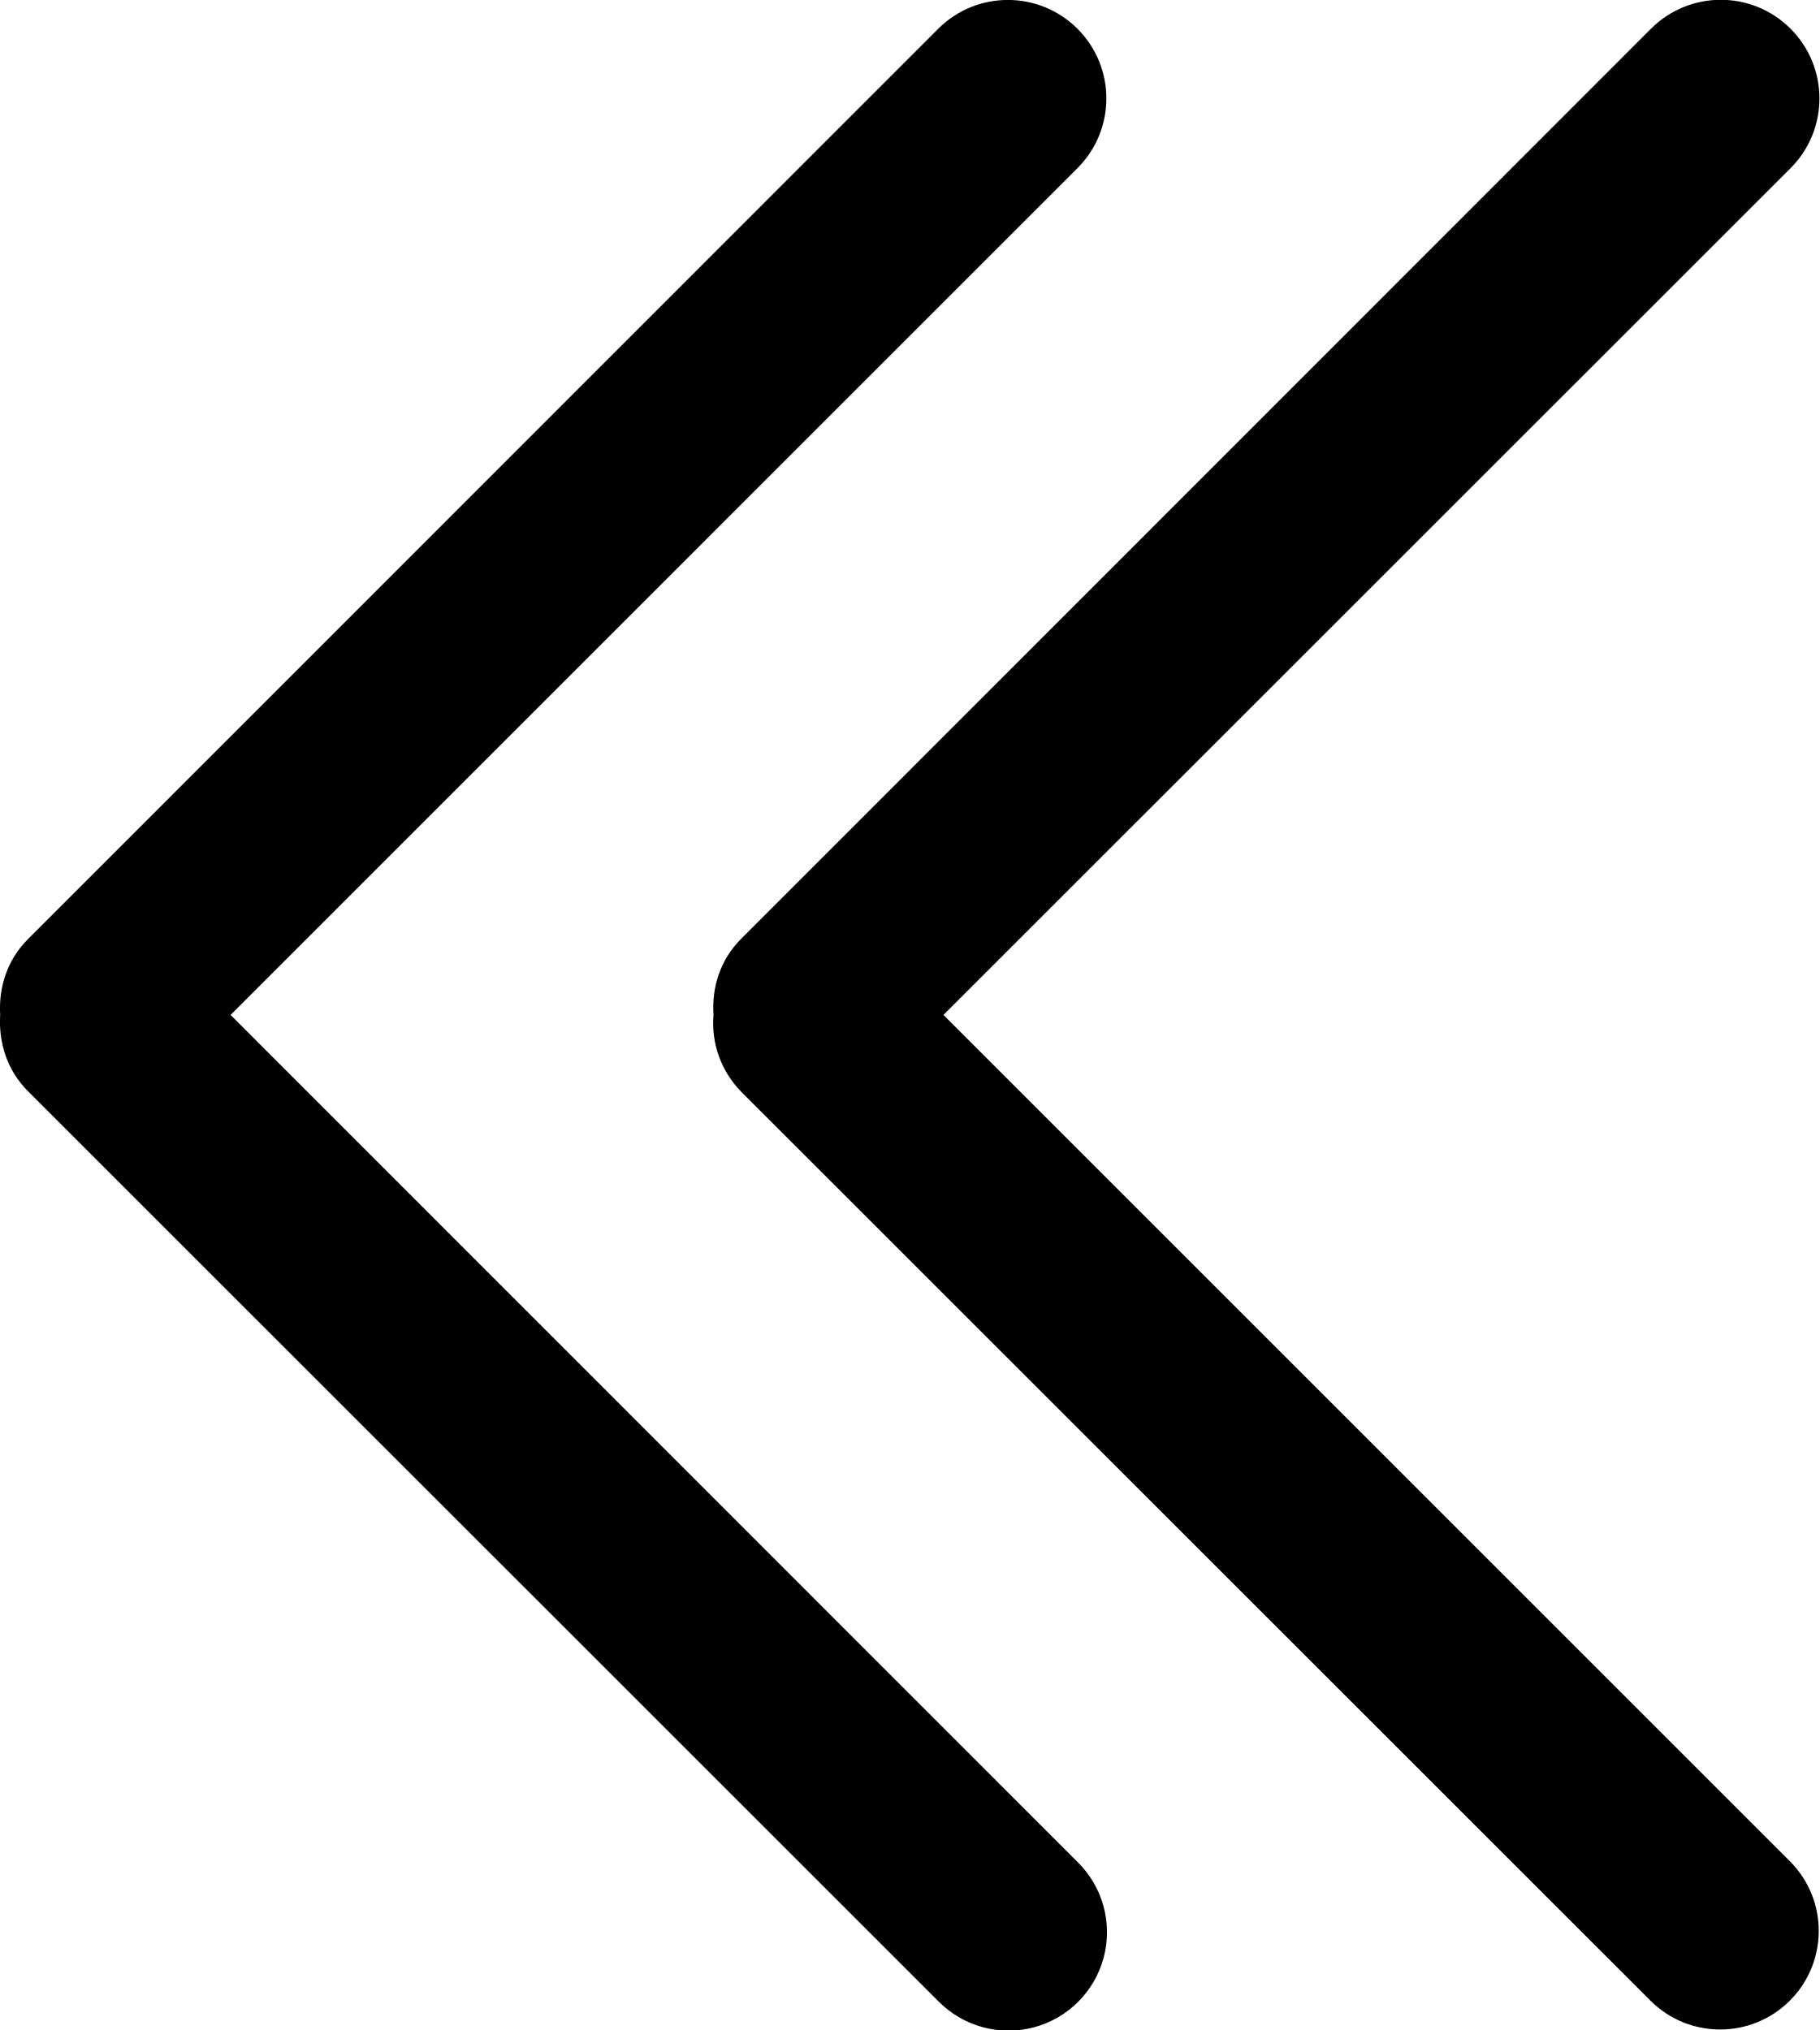
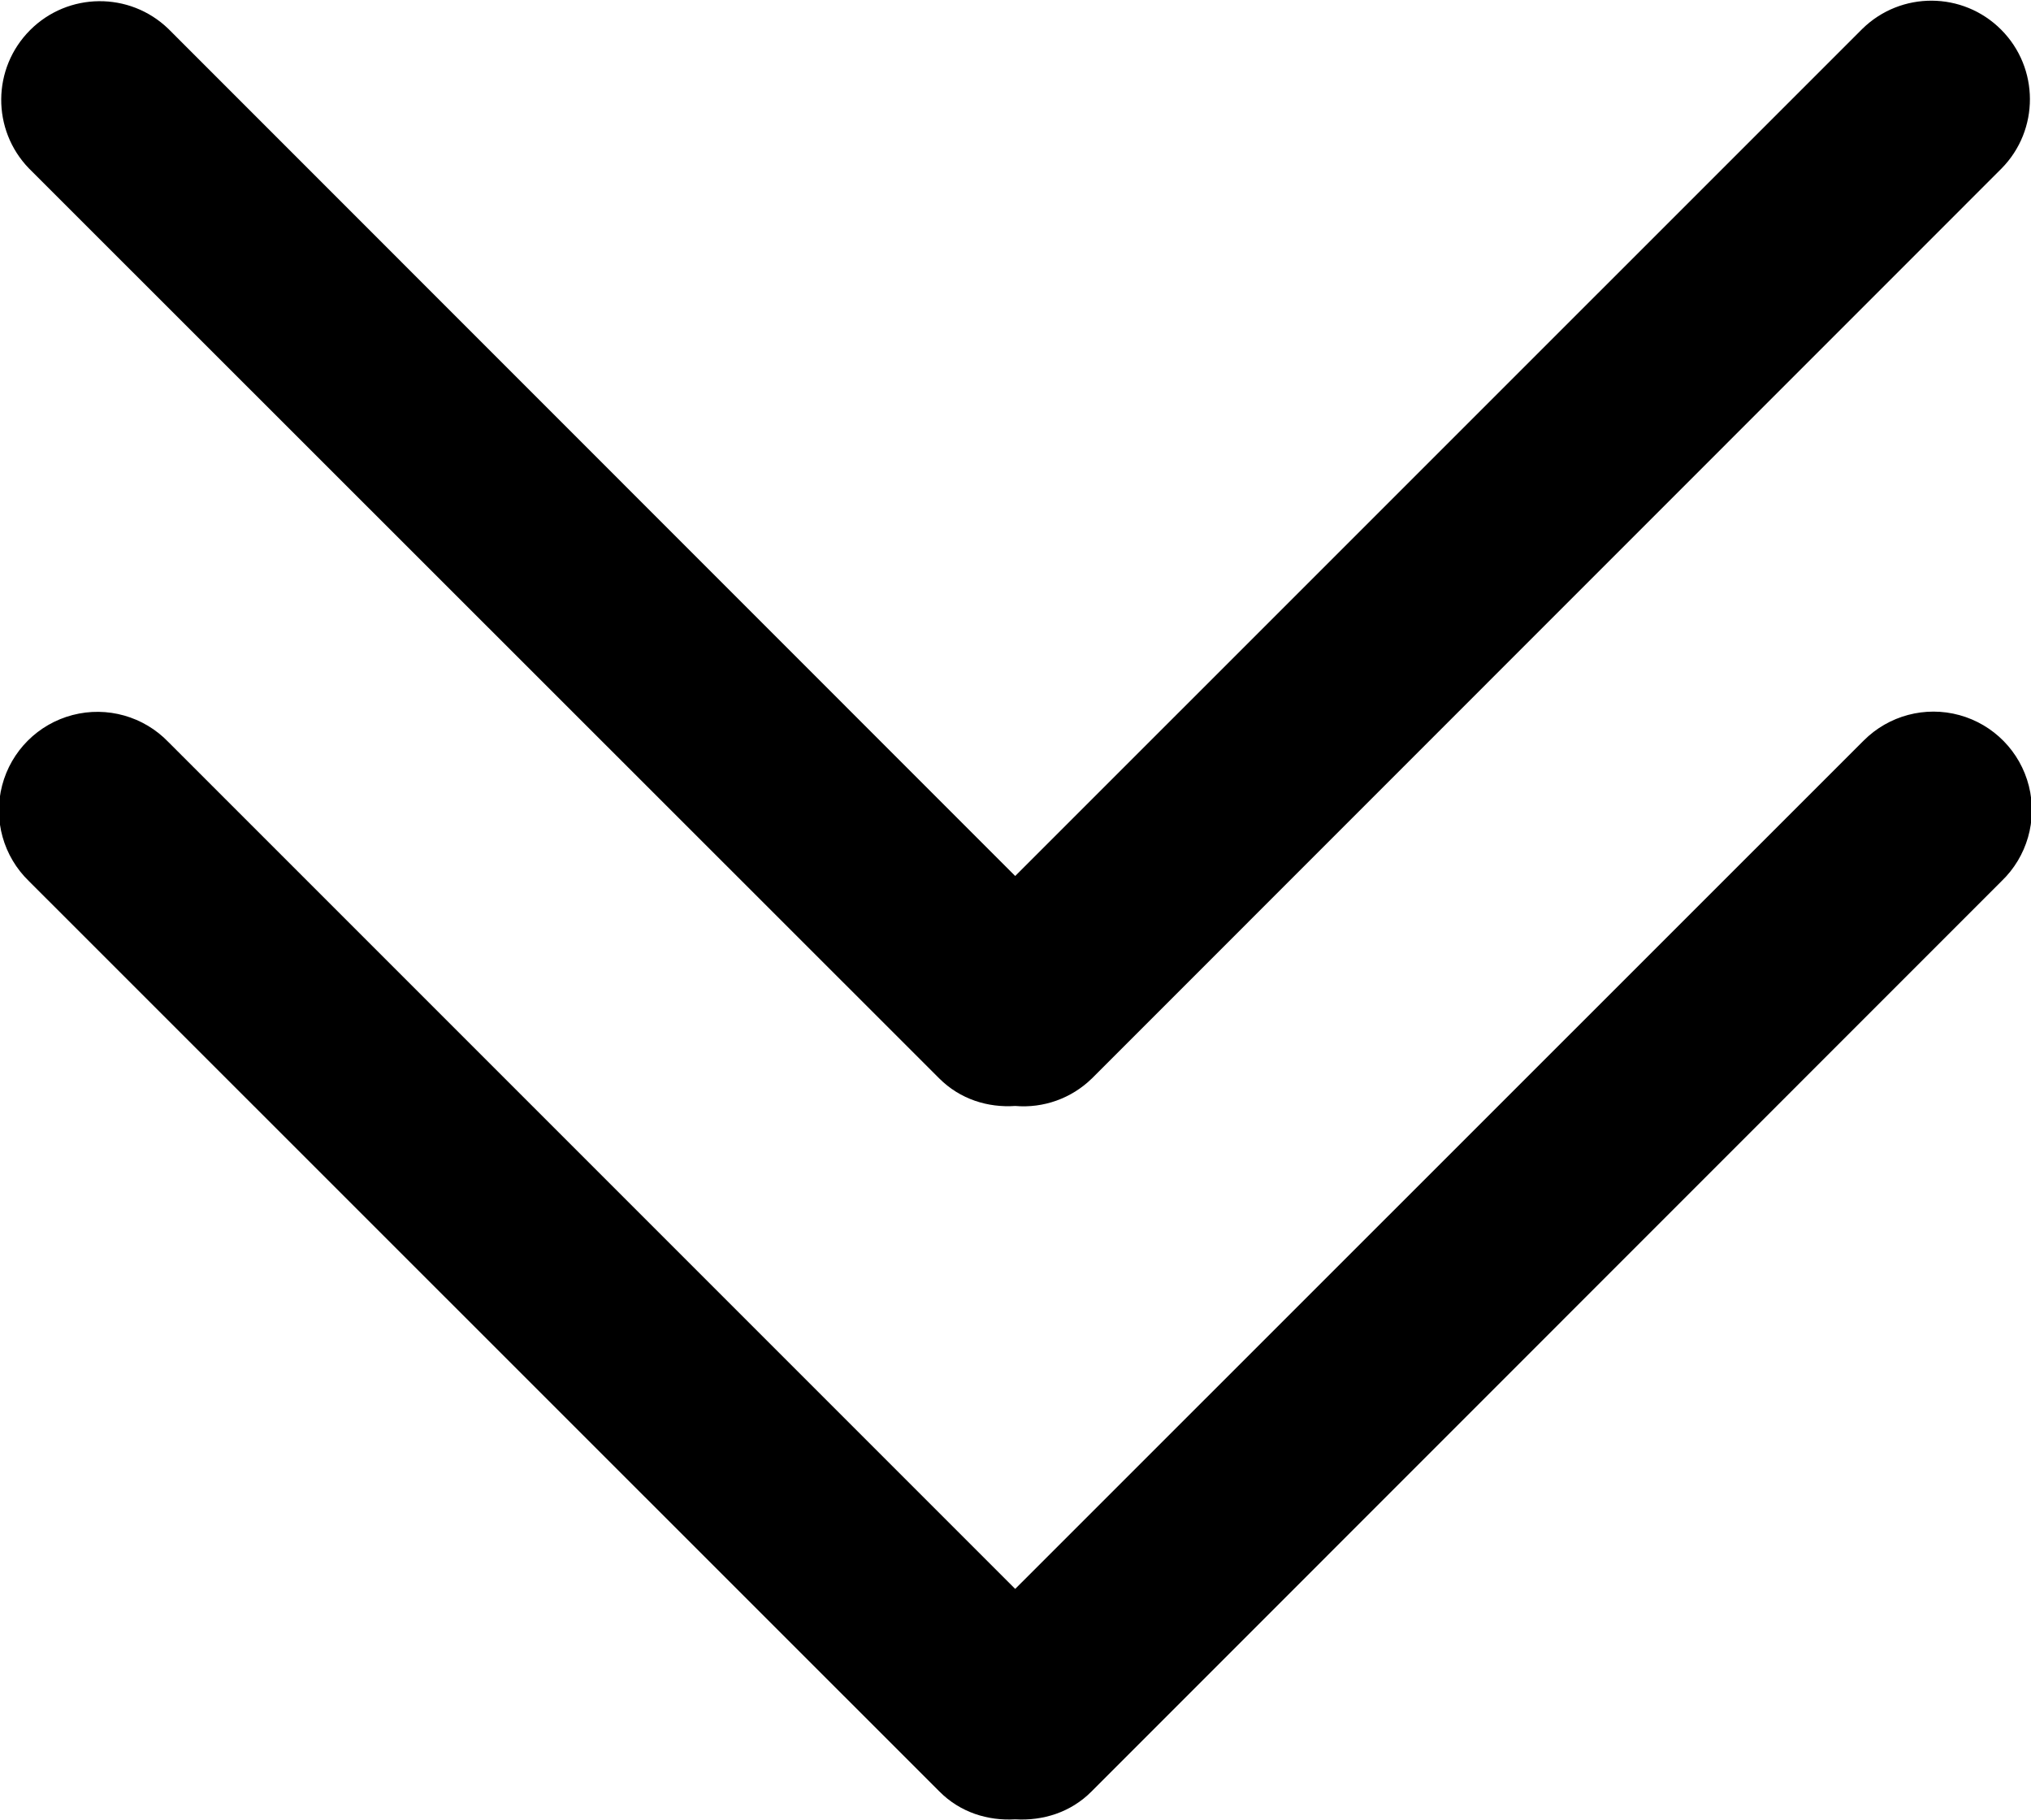
- <svg xmlns="http://www.w3.org/2000/svg" id="Layer_1" data-name="Layer 1" viewBox="0 0 878.17 980.03">
-   <path d="M61,500c-.8,13.3,3.3,26.8,13.5,36.9l439.3,439.2A47.52,47.52,0,1,0,581,908.9L172.22,500,581,91.2a47.55,47.55,0,1,0-67.2-67.3L74.52,463.3C64.32,473.4,60.22,486.8,61,500Zm357.5,36.9,439.3,439.2a47.59,47.59,0,0,0,67.4-67.2L516.32,500,925.22,91.2a47.62,47.62,0,0,0-67.4-67.3L418.62,463.3c-10.1,10.1-14.2,23.5-13.3,36.7A47.16,47.16,0,0,0,418.52,536.9Z" transform="translate(-60.92 -10.02)" />
+ <svg xmlns="http://www.w3.org/2000/svg" id="Layer_1" data-name="Layer 1" viewBox="0 0 980.43 878.24">
+   <path d="M490.07,878.14c13.3.8,26.8-3.3,36.9-13.5l439.2-439.3a47.52,47.52,0,1,0-66.52-67.87l-.68.67L490.07,766.92,81.27,358.14A47.55,47.55,0,1,0,14,425.34l439.4,439.28C463.47,874.82,476.87,878.92,490.07,878.14ZM527,520.64l439.2-439.3A47.59,47.59,0,0,0,899,13.94L490.07,422.82,81.27,13.92A47.62,47.62,0,0,0,14,81.32l439.4,439.2c10.1,10.1,23.5,14.2,36.7,13.3a47.13,47.13,0,0,0,36.9-13.2Z" />
</svg>
